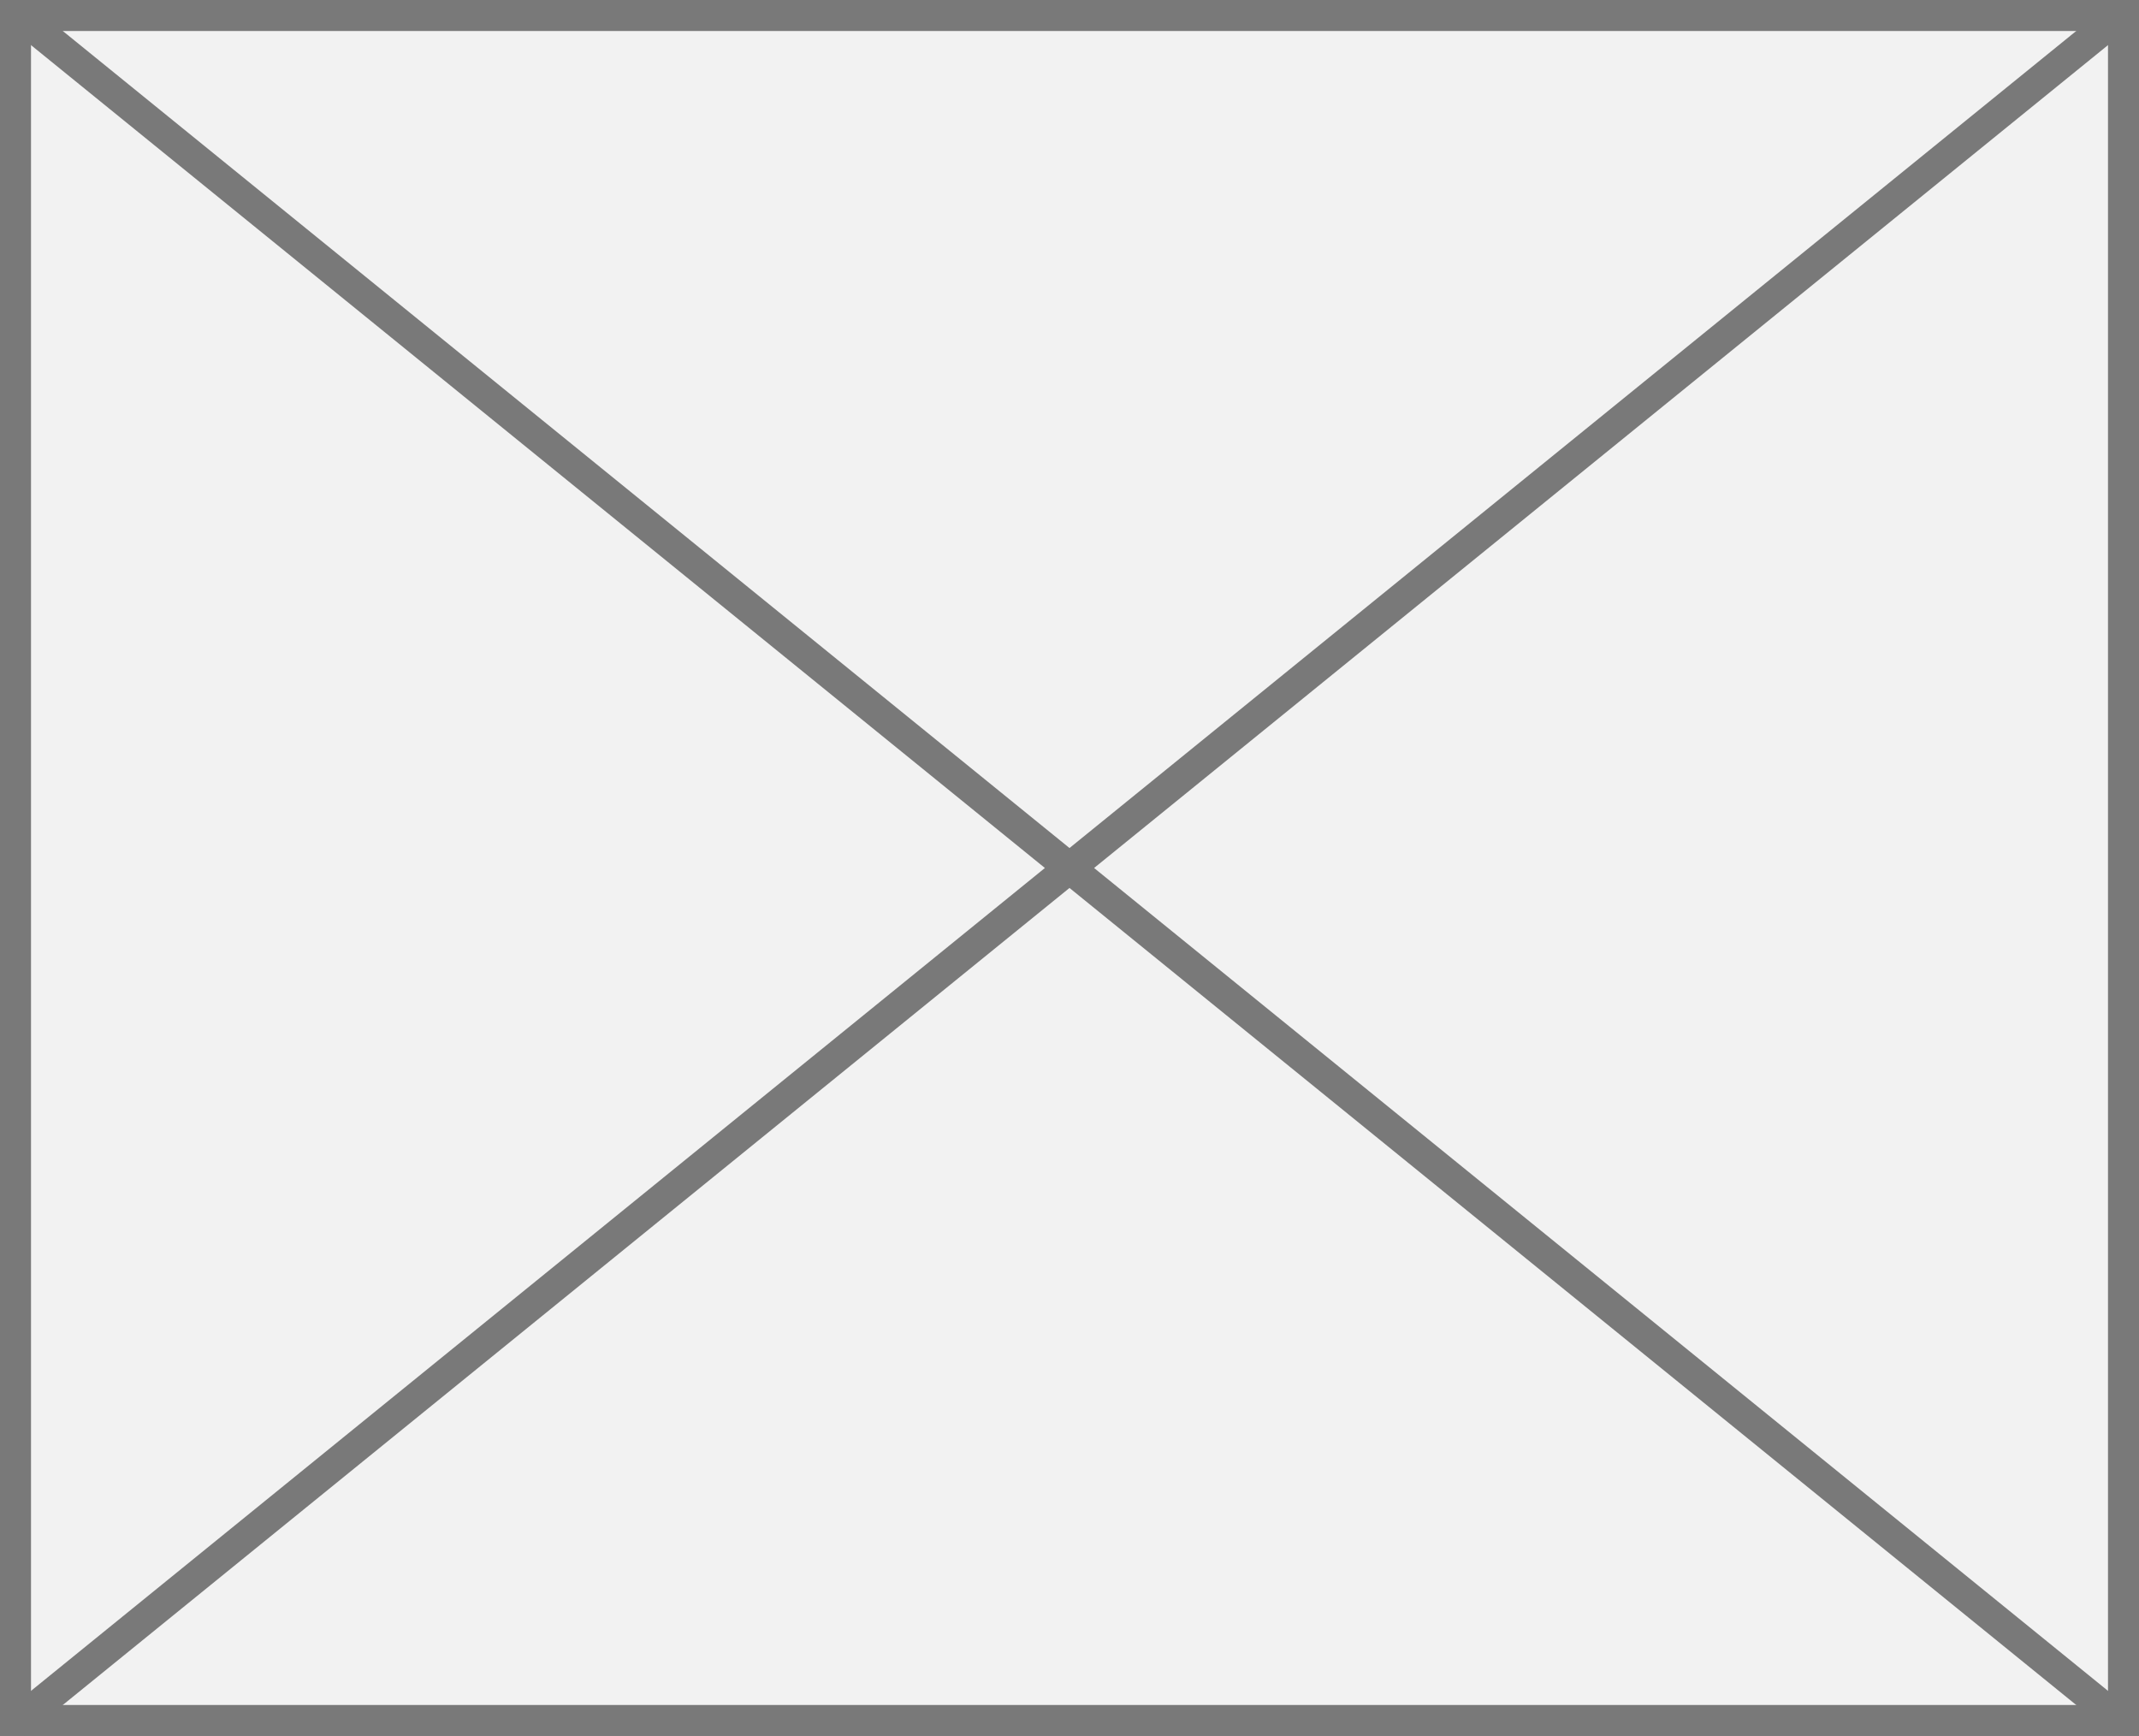
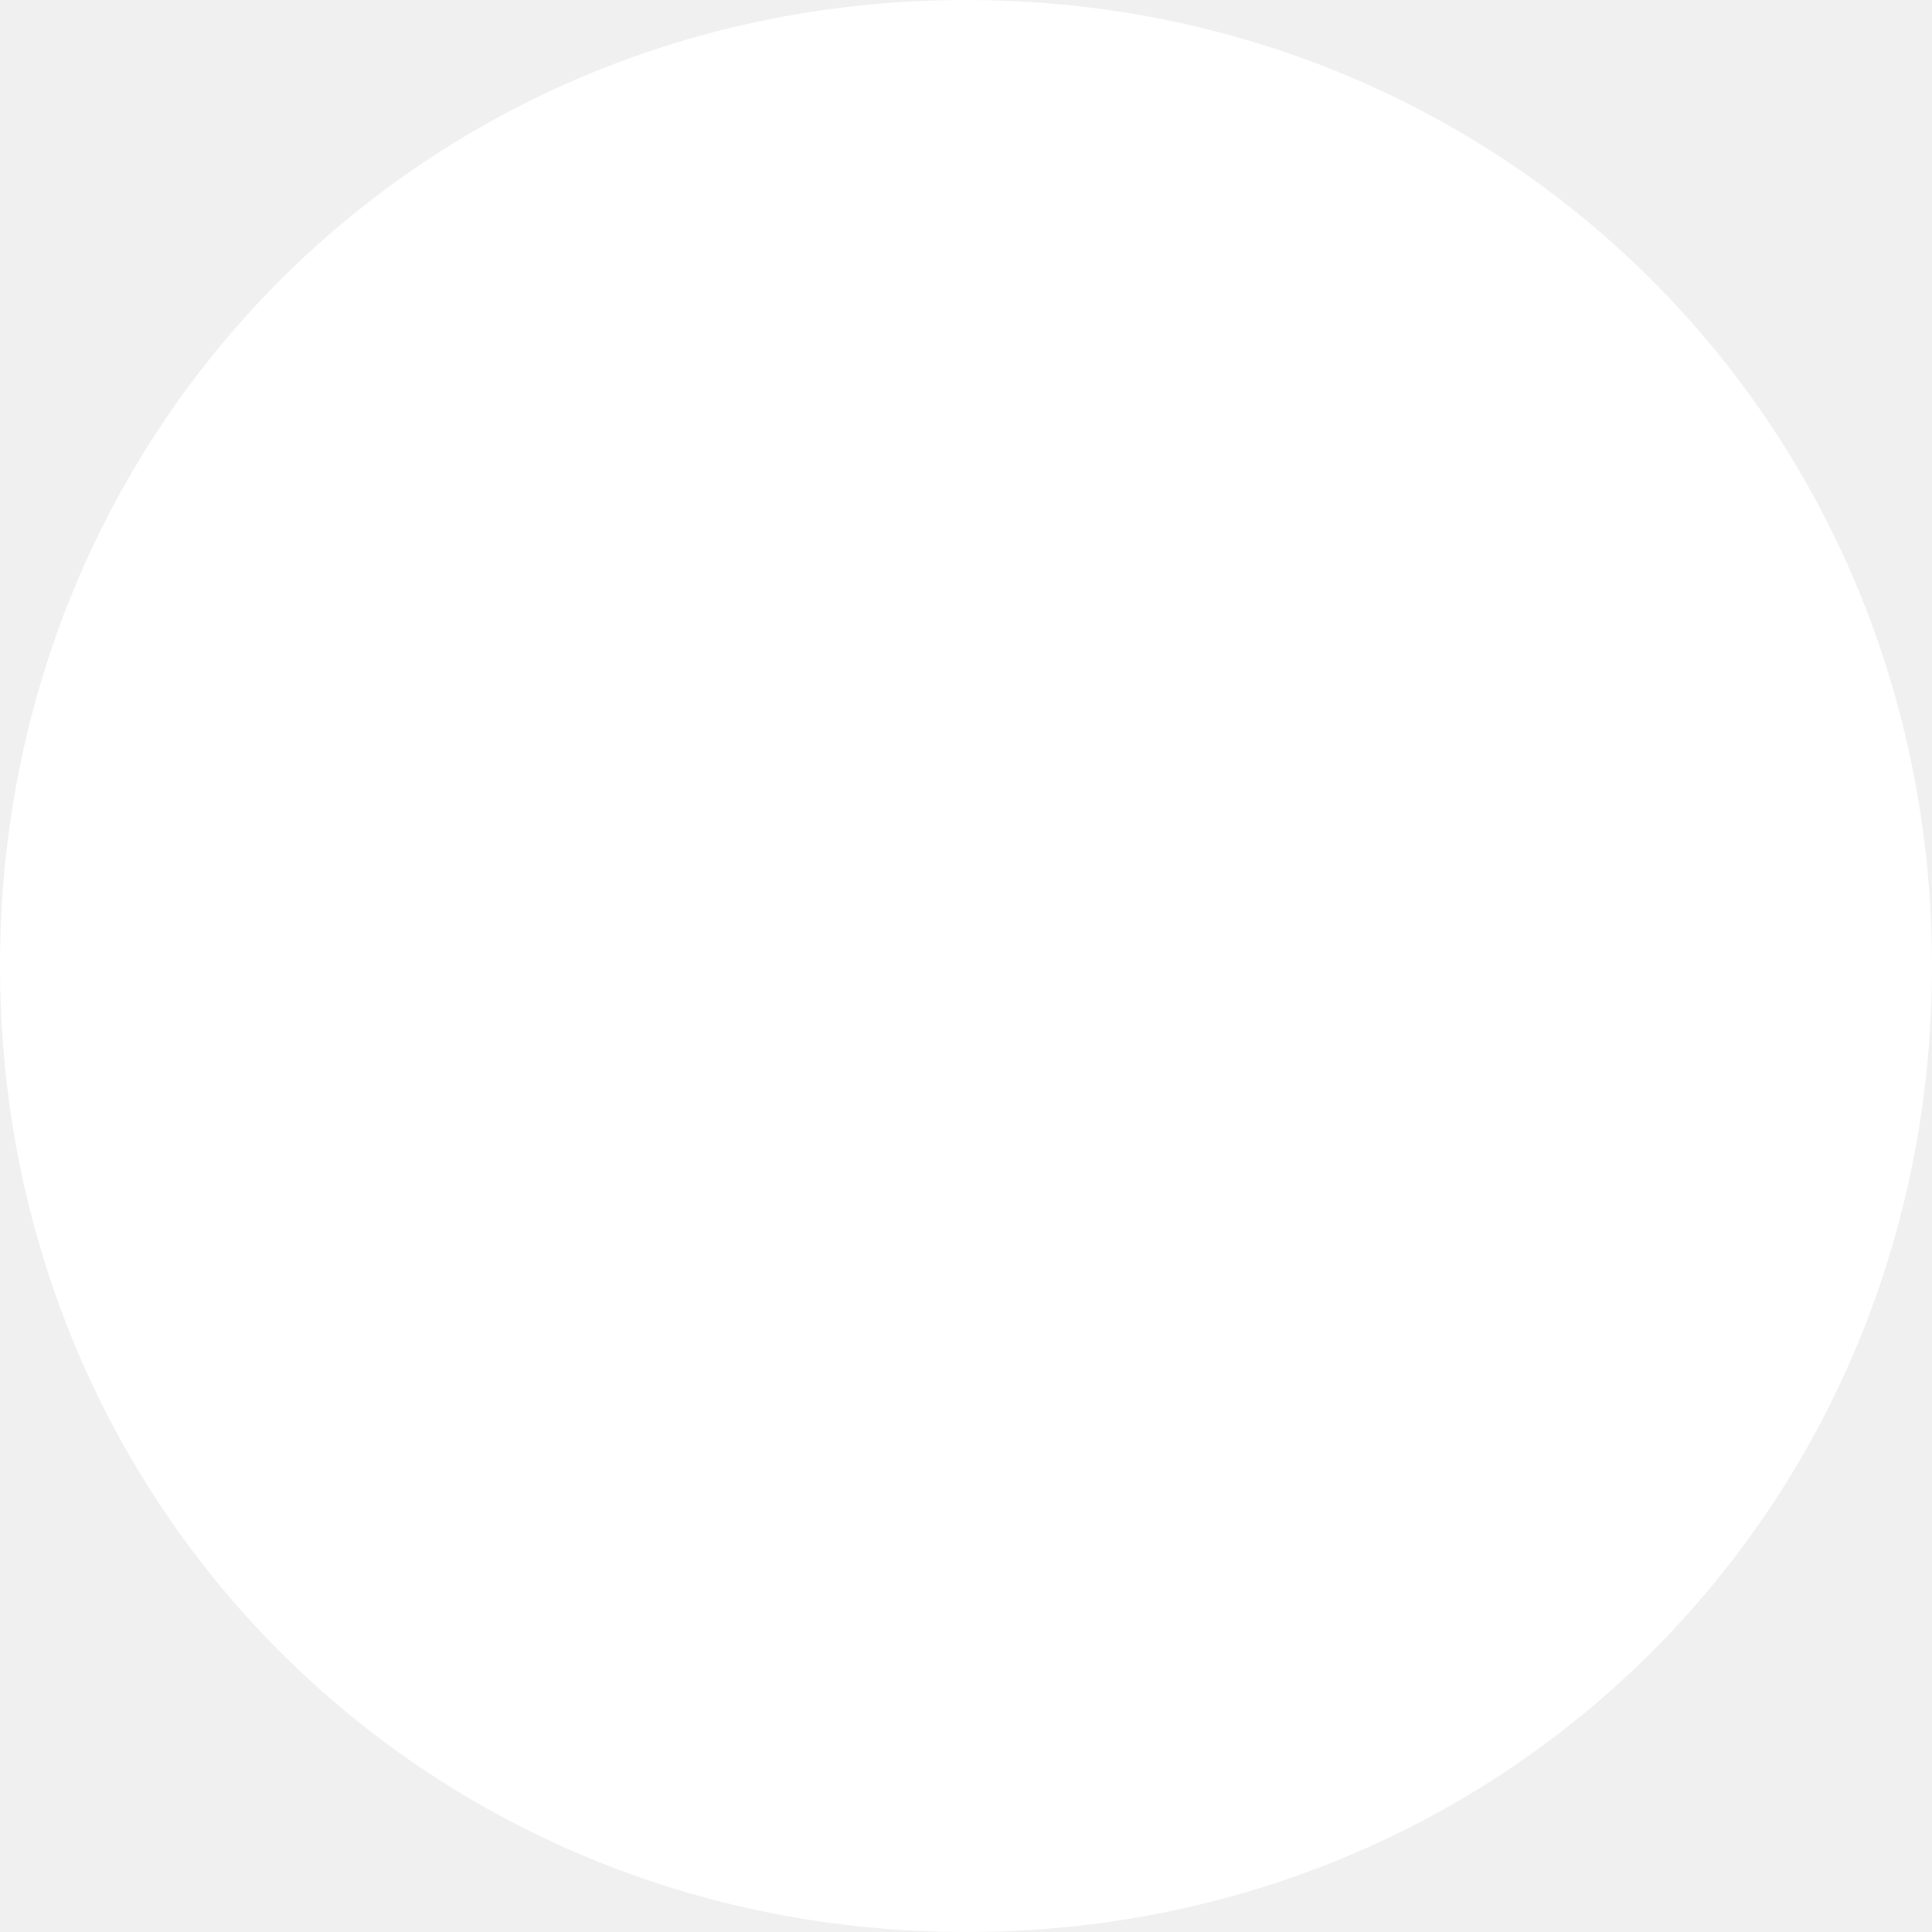
- <svg xmlns="http://www.w3.org/2000/svg" version="1.1" width="69px" height="56px">
-   <g transform="matrix(1 0 0 1 -209 -305 )">
-     <path d="M 209.5 305.5  L 277.5 305.5  L 277.5 360.5  L 209.5 360.5  L 209.5 305.5  Z " fill-rule="nonzero" fill="#f2f2f2" stroke="none" />
-     <path d="M 209.5 305.5  L 277.5 305.5  L 277.5 360.5  L 209.5 360.5  L 209.5 305.5  Z " stroke-width="1" stroke="#797979" fill="none" />
-     <path d="M 209.478 305.388  L 277.522 360.612  M 277.522 305.388  L 209.478 360.612  " stroke-width="1" stroke="#797979" fill="none" />
+ <svg xmlns="http://www.w3.org/2000/svg" version="1.1" width="3px" height="3px">
+   <g transform="matrix(1 0 0 1 -414 -141 )">
+     <path d="M 415.5 141  C 416.34 141  417 141.66  417 142.5  C 417 143.34  416.34 144  415.5 144  C 414.66 144  414 143.34  414 142.5  C 414 141.66  414.66 141  415.5 141  Z " fill-rule="nonzero" fill="#ffffff" stroke="none" />
  </g>
</svg>
